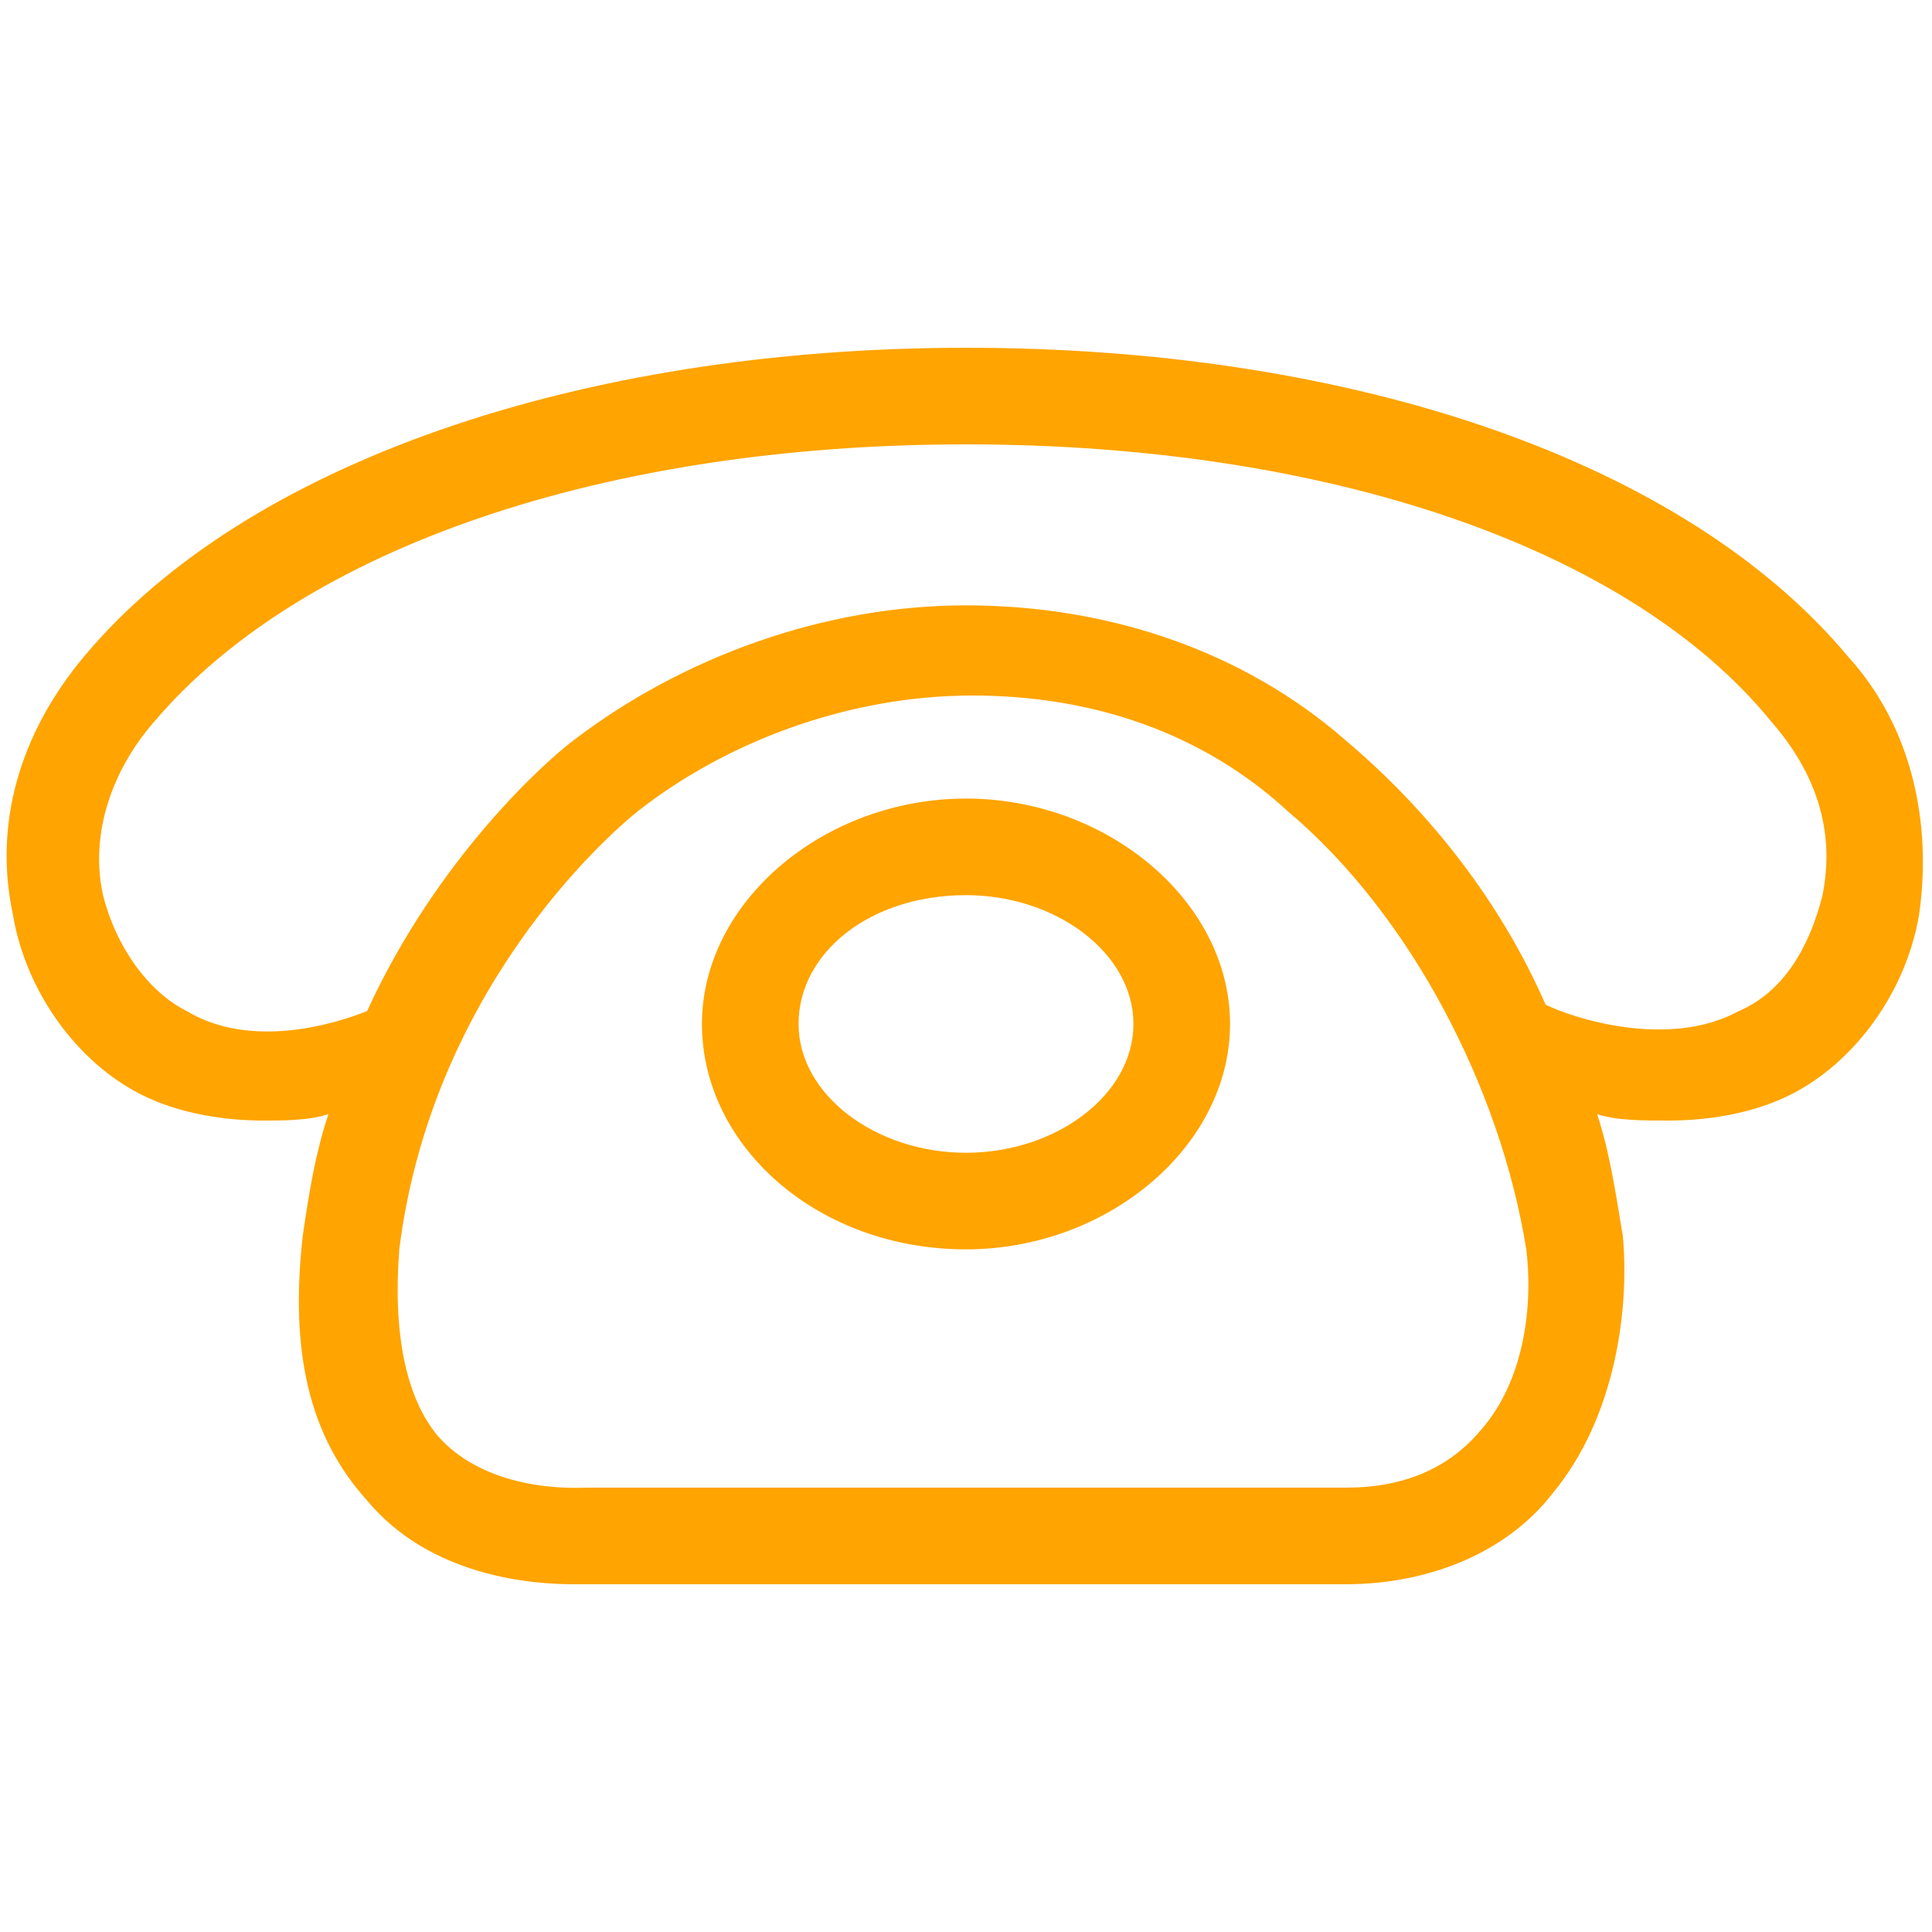
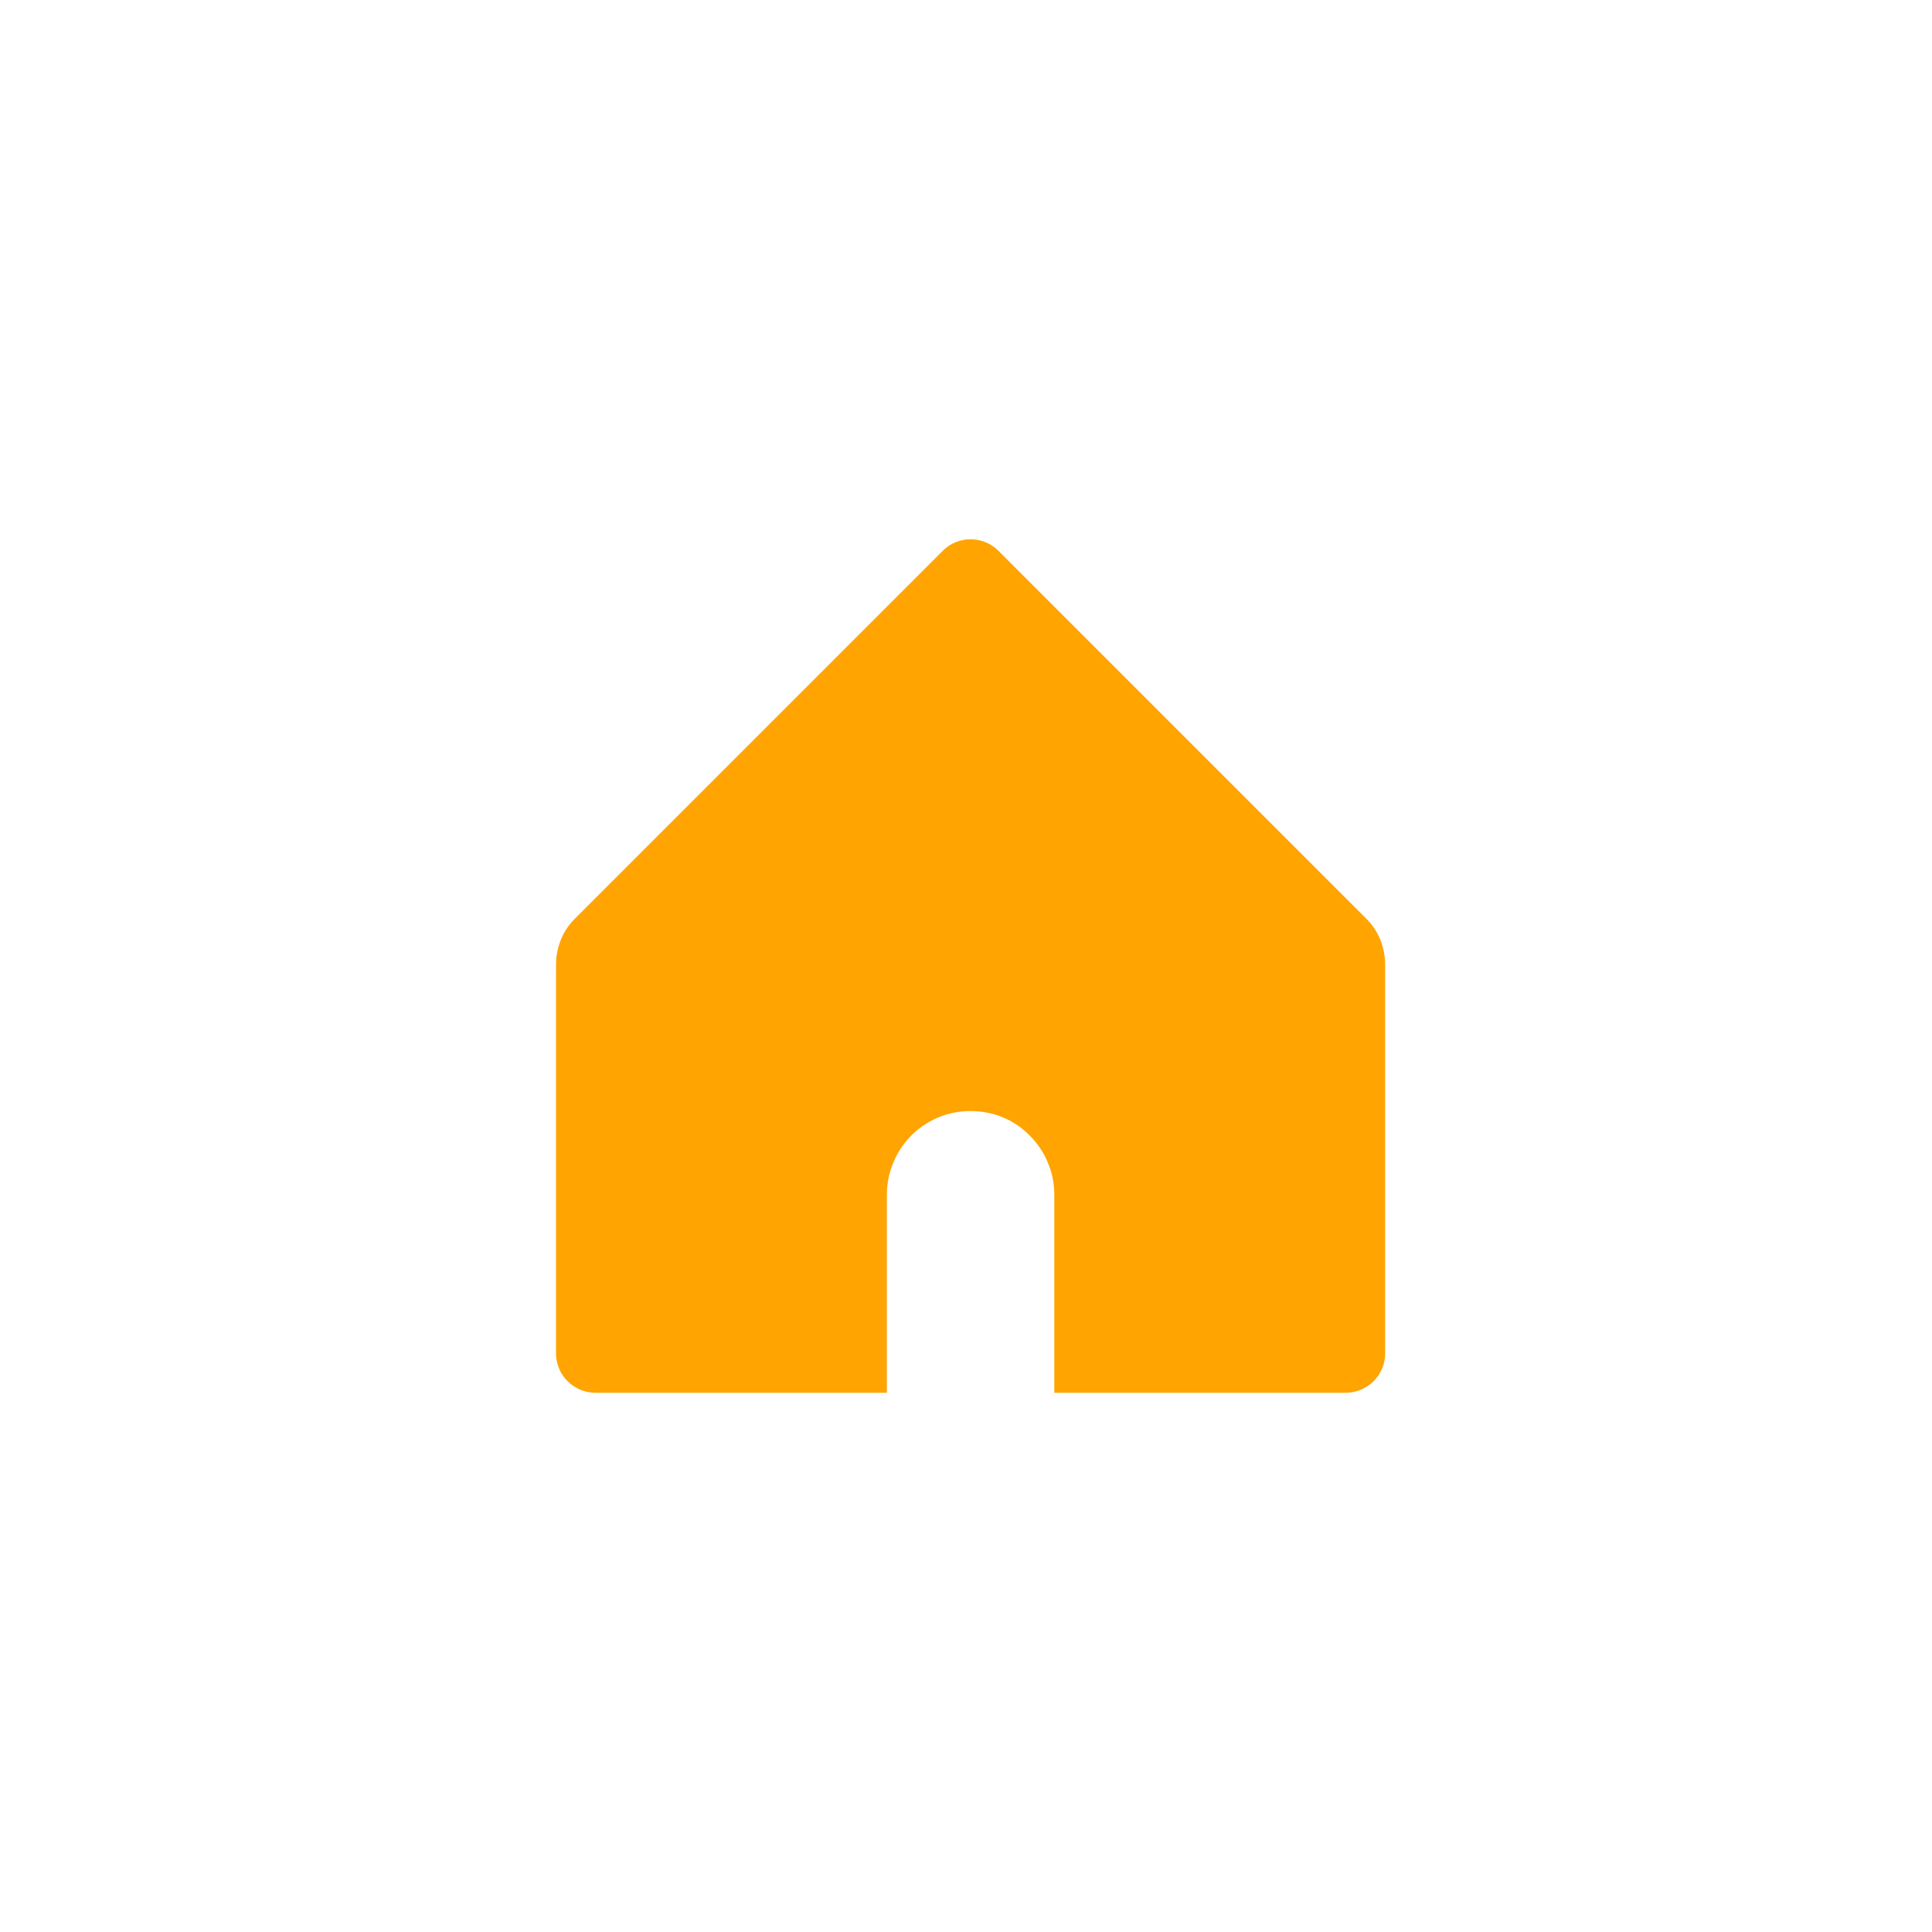
- <svg xmlns="http://www.w3.org/2000/svg" enable-background="new 0 0 30 30" height="40px" id="Capa_1" version="1.1" viewBox="0 0 30 30" width="40px" xml:space="preserve">
-   <path d="M28.7,10.2c-2.5-3-7.6-4.8-13.7-4.8c0,0,0,0,0,0h0c0,0,0,0,0,0c-6,0-11.2,1.8-13.7,4.8c-1,1.2-1.4,2.6-1.1,4  c0.2,1.2,1,2.3,2,2.8c0.6,0.3,1.3,0.4,1.9,0.4c0.3,0,0.7,0,1-0.1c-0.2,0.6-0.3,1.2-0.4,1.9c-0.2,1.8,0.1,3.1,1,4.1  c1,1.2,2.6,1.3,3.2,1.3c0.2,0,0.3,0,0.3,0h11.7c1.3,0,2.5-0.5,3.2-1.4c1-1.2,1.2-2.9,1.1-4c-0.1-0.6-0.2-1.3-0.4-1.9  c0.3,0.1,0.7,0.1,1.1,0.1c0.6,0,1.3-0.1,1.9-0.4c1-0.5,1.8-1.6,2-2.8C30,12.8,29.7,11.3,28.7,10.2z M23,22.2  c-0.5,0.6-1.2,0.9-2.1,0.9l-11.8,0c-0.1,0-1.5,0.1-2.3-0.8c-0.5-0.6-0.7-1.6-0.6-2.9c0.5-4,3.2-6.4,3.7-6.8c1.4-1.1,3.3-1.8,5.2-1.8  c1.9,0,3.6,0.6,4.9,1.8c1.9,1.6,3.3,4.3,3.7,6.8C23.8,20.2,23.7,21.4,23,22.2z M28.3,13.9c-0.2,0.8-0.6,1.5-1.3,1.8  c-1.1,0.6-2.6,0.1-3-0.1c-0.7-1.6-1.8-3-3.1-4.1c-1.6-1.4-3.7-2.1-5.9-2.1c-2.2,0-4.4,0.8-6.1,2.1c-0.4,0.3-2.1,1.8-3.2,4.2  c-0.5,0.2-1.8,0.6-2.8,0c-0.6-0.3-1.1-1-1.3-1.8c-0.2-0.9,0.1-1.9,0.8-2.7C4.7,8.5,9.4,6.9,15,6.9c5.6,0,10.3,1.6,12.5,4.3  C28.2,12,28.5,12.9,28.3,13.9z M15,12.4c-2.2,0-4.1,1.6-4.1,3.5s1.8,3.5,4.1,3.5c2.2,0,4.1-1.6,4.1-3.5S17.2,12.4,15,12.4z M15,17.9  c-1.4,0-2.6-0.9-2.6-2s1.1-2,2.6-2c1.4,0,2.6,0.9,2.6,2S16.4,17.9,15,17.9z" fill="#ffa400" />
+ <svg xmlns="http://www.w3.org/2000/svg" enable-background="new 0 0 48 48" height="40px" id="Capa_1" version="1.1" viewBox="0 0 48 48" width="40px" xml:space="preserve">
+   <path d="M34.414,23.973v9.65c0,0.54-0.44,0.98-0.98,0.98h-7.24v-4.92    c0-0.27-0.05-0.53-0.15-0.77c-0.1-0.26-0.26-0.5-0.46-0.7    c-0.37-0.38-0.89-0.61-1.47-0.61c-0.88,0-1.63,0.54-1.93,1.31c-0.1,0.24-0.15,0.5-0.15,0.77    v4.92h-7.24c-0.54,0-0.98-0.44-0.98-0.98v-9.65c0-0.44,0.17-0.86,0.48-1.16l9.13-9.13    c0.38-0.38,1-0.38,1.38,0l9.13,9.13C34.244,23.113,34.414,23.533,34.414,23.973z" fill="#ffa400" />
</svg>
